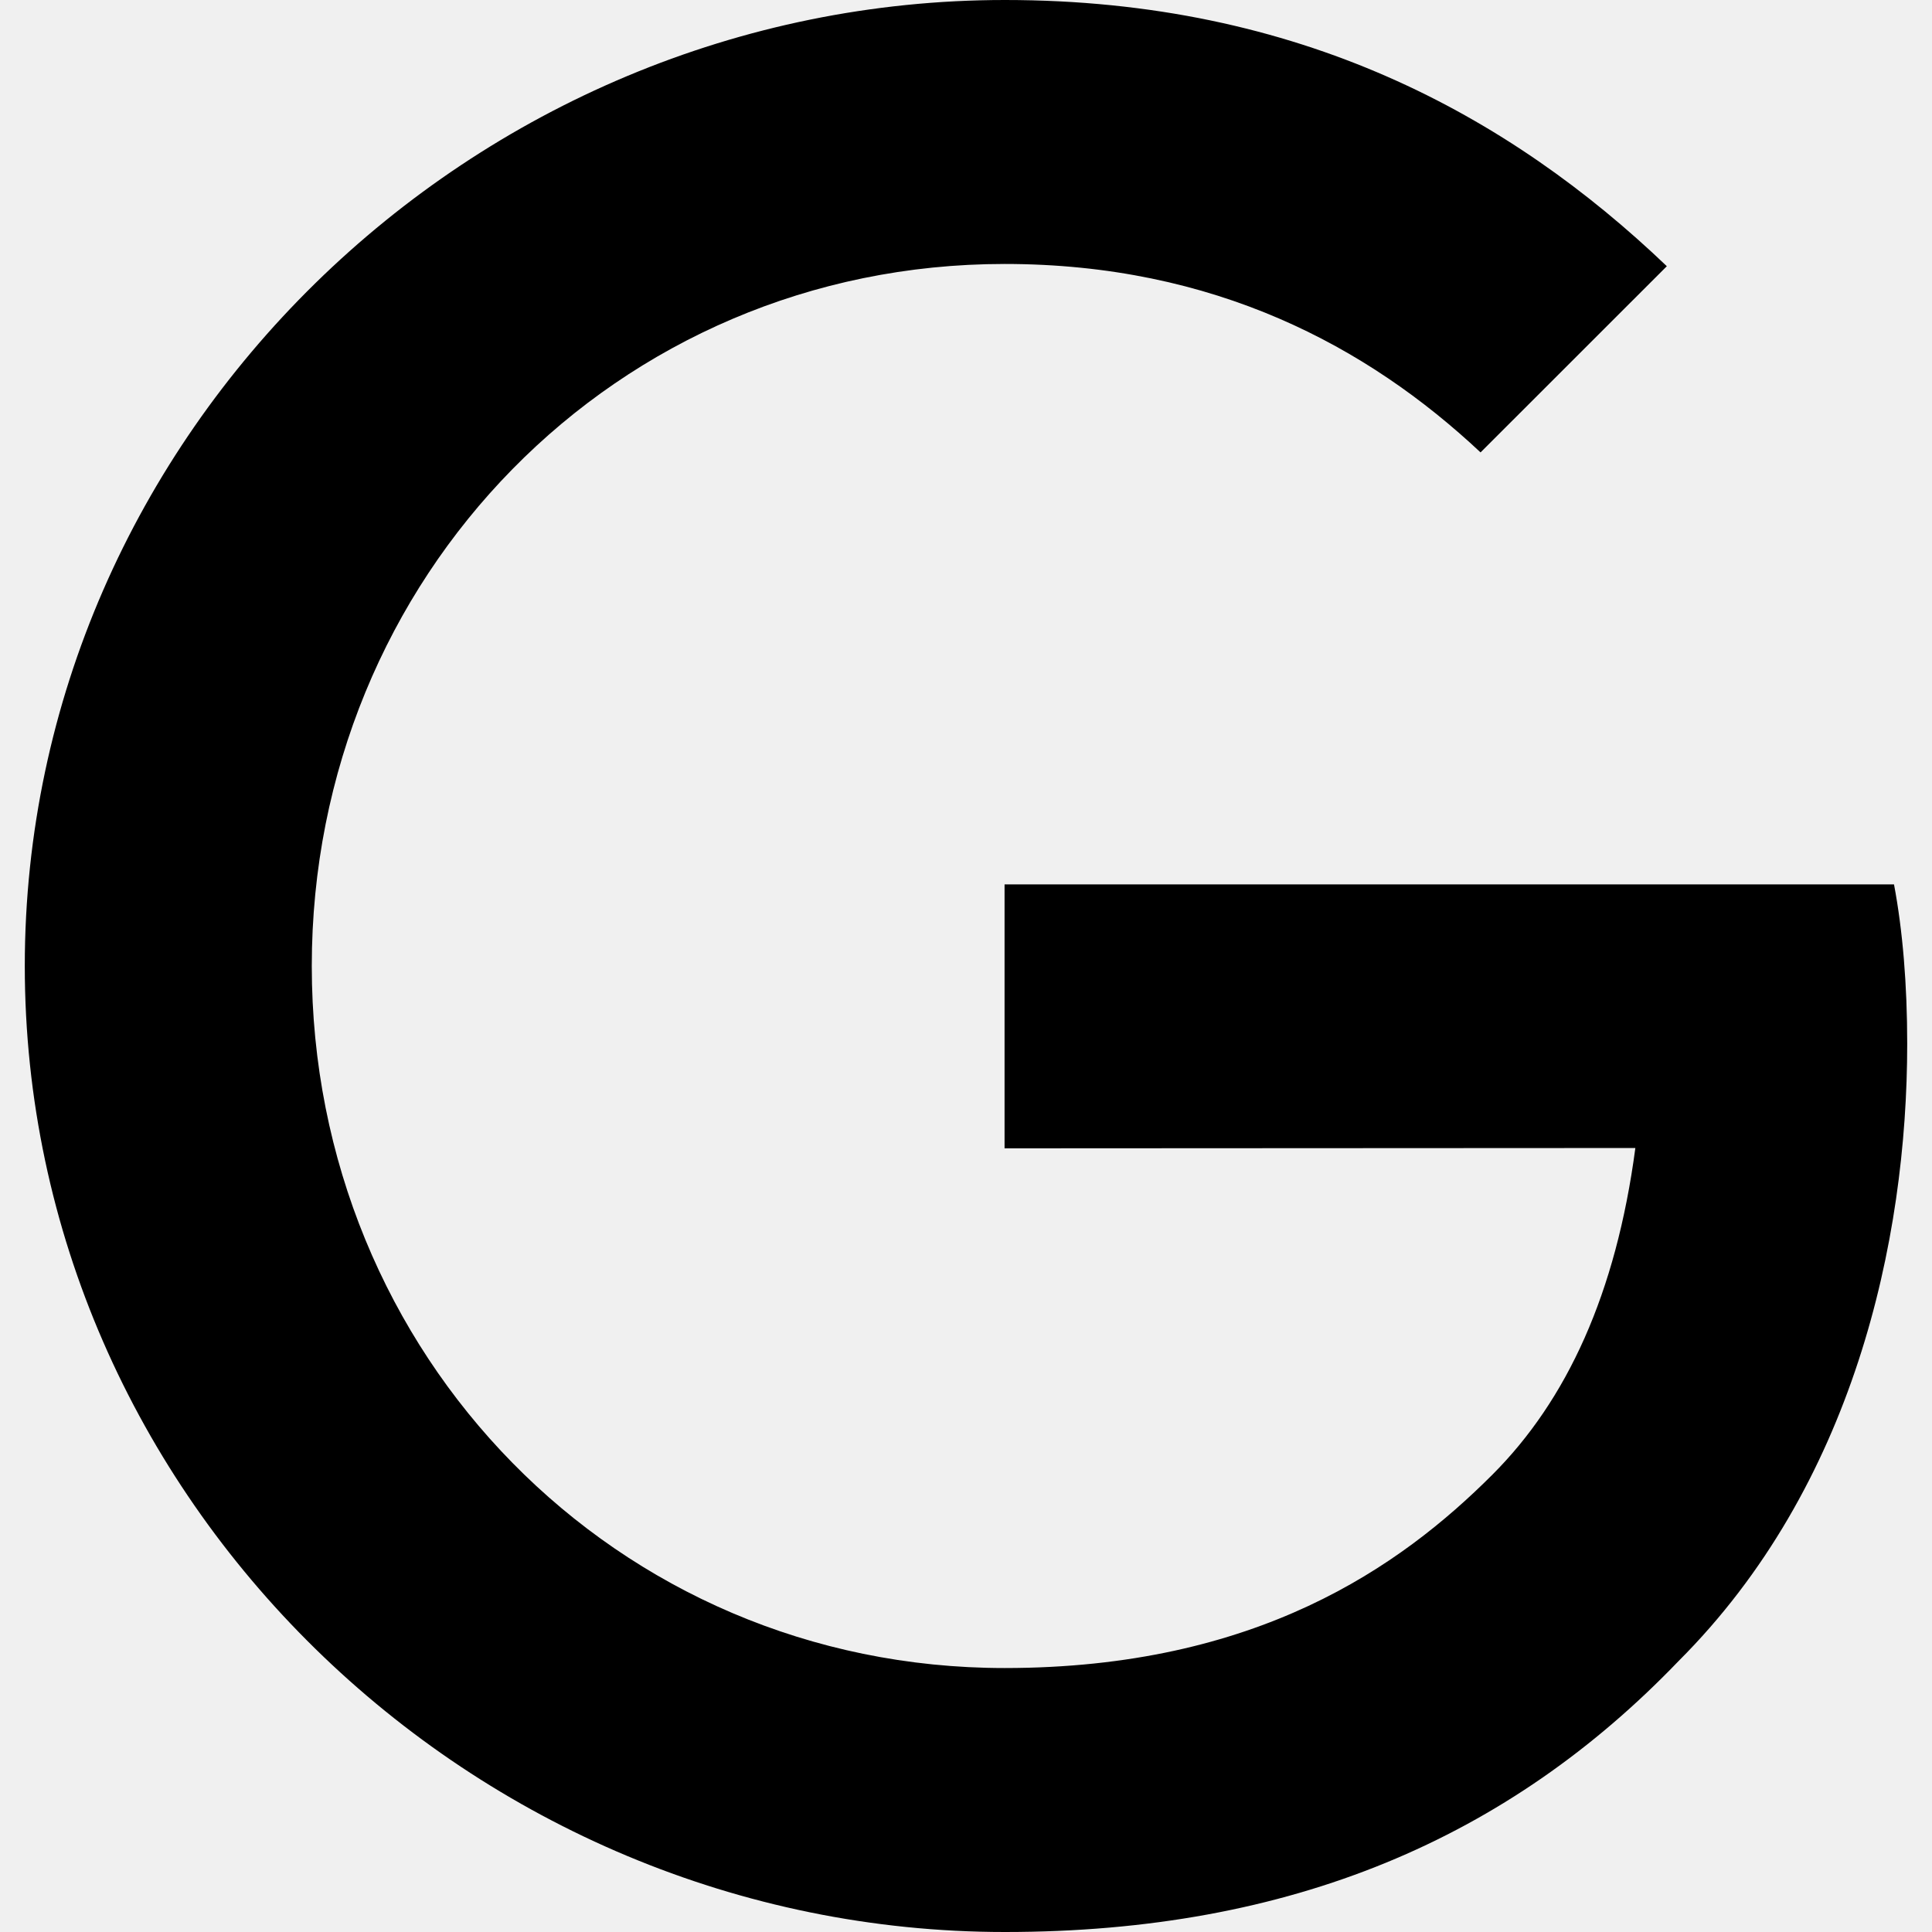
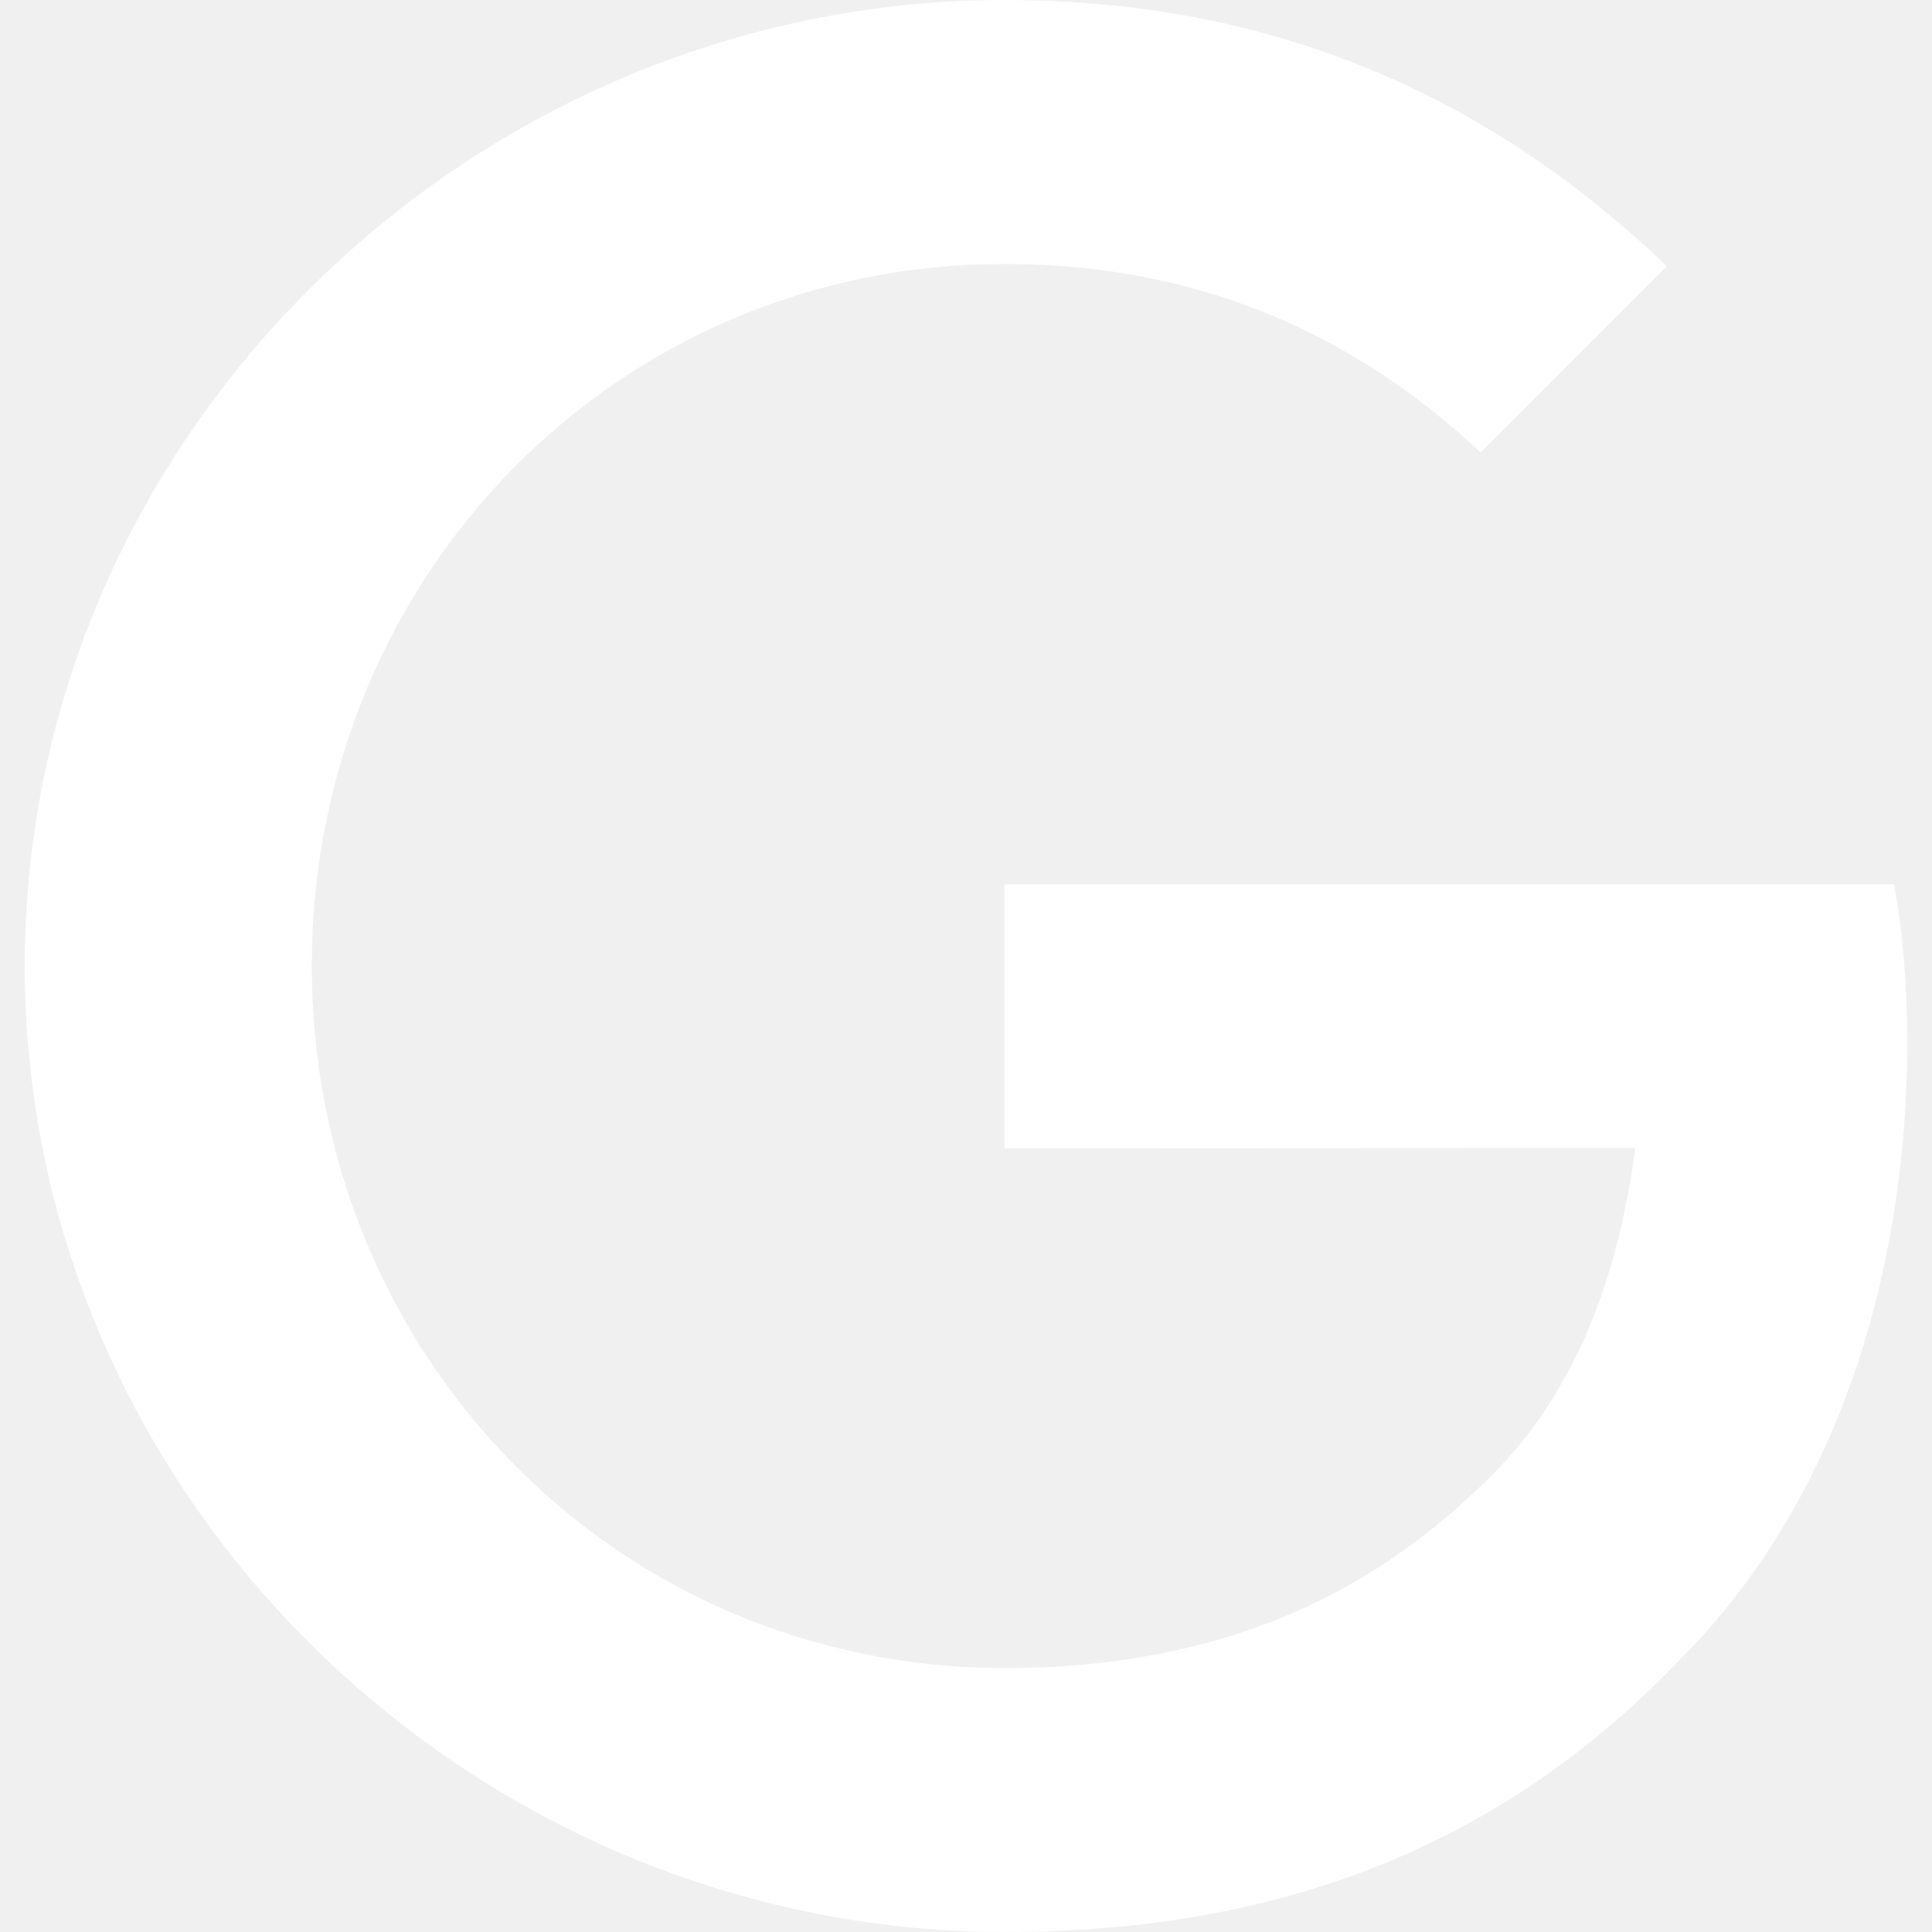
<svg xmlns="http://www.w3.org/2000/svg" version="1.1" id="Capa_1" x="0px" y="0px" viewBox="0 0 24 24" style="enable-background:new 0 0 24 24;" xml:space="preserve" width="512" height="512">
  <g>
-     <path d="M12.479,14.265v-3.279h11.049c0.108,0.571,0.164,1.247,0.164,1.979c0,2.46-0.672,5.502-2.84,7.669   C18.744,22.829,16.051,24,12.483,24C5.869,24,0.308,18.613,0.308,12S5.869,0,12.483,0c3.659,0,6.265,1.436,8.223,3.307L18.392,5.62   c-1.404-1.317-3.307-2.341-5.913-2.341C7.65,3.279,3.873,7.171,3.873,12s3.777,8.721,8.606,8.721c3.132,0,4.916-1.258,6.059-2.401   c0.927-0.927,1.537-2.251,1.777-4.059L12.479,14.265z" />
+     <path fill="#fff" d="M12.479,14.265v-3.279h11.049c0.108,0.571,0.164,1.247,0.164,1.979c0,2.46-0.672,5.502-2.84,7.669   C18.744,22.829,16.051,24,12.483,24C5.869,24,0.308,18.613,0.308,12S5.869,0,12.483,0c3.659,0,6.265,1.436,8.223,3.307L18.392,5.62   c-1.404-1.317-3.307-2.341-5.913-2.341C7.65,3.279,3.873,7.171,3.873,12s3.777,8.721,8.606,8.721c3.132,0,4.916-1.258,6.059-2.401   c0.927-0.927,1.537-2.251,1.777-4.059L12.479,14.265z" />
  </g>
</svg>
